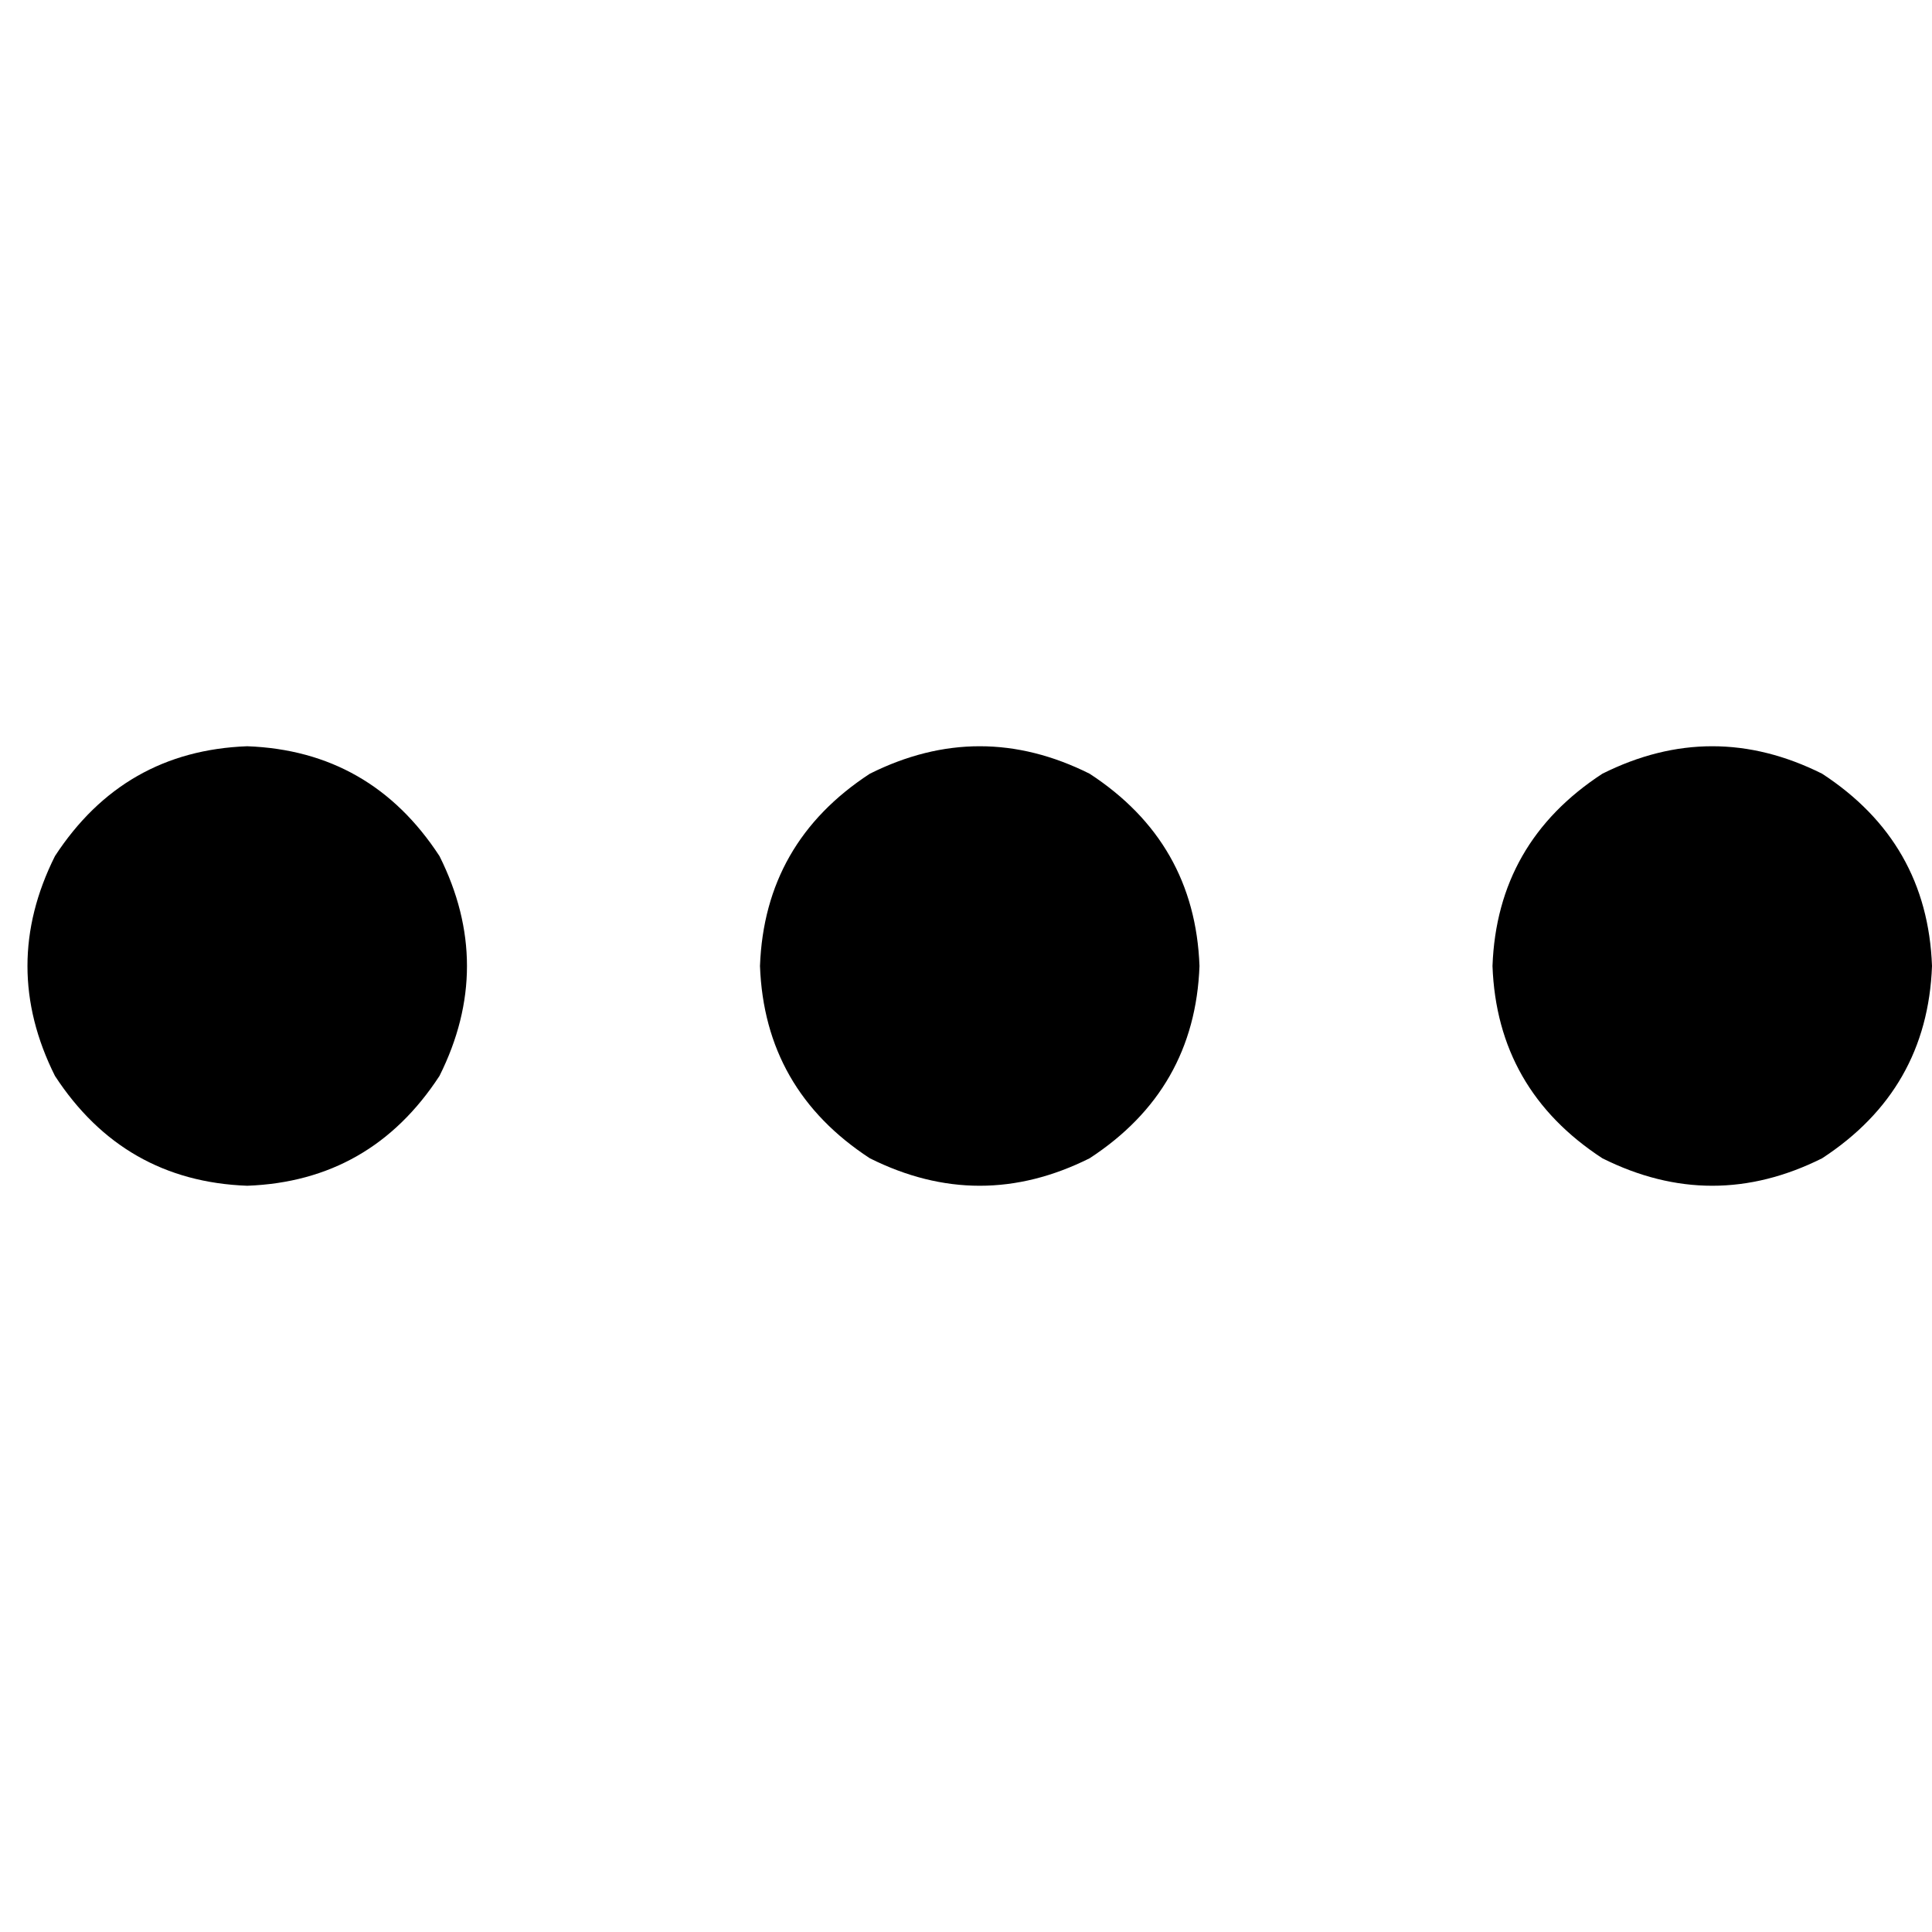
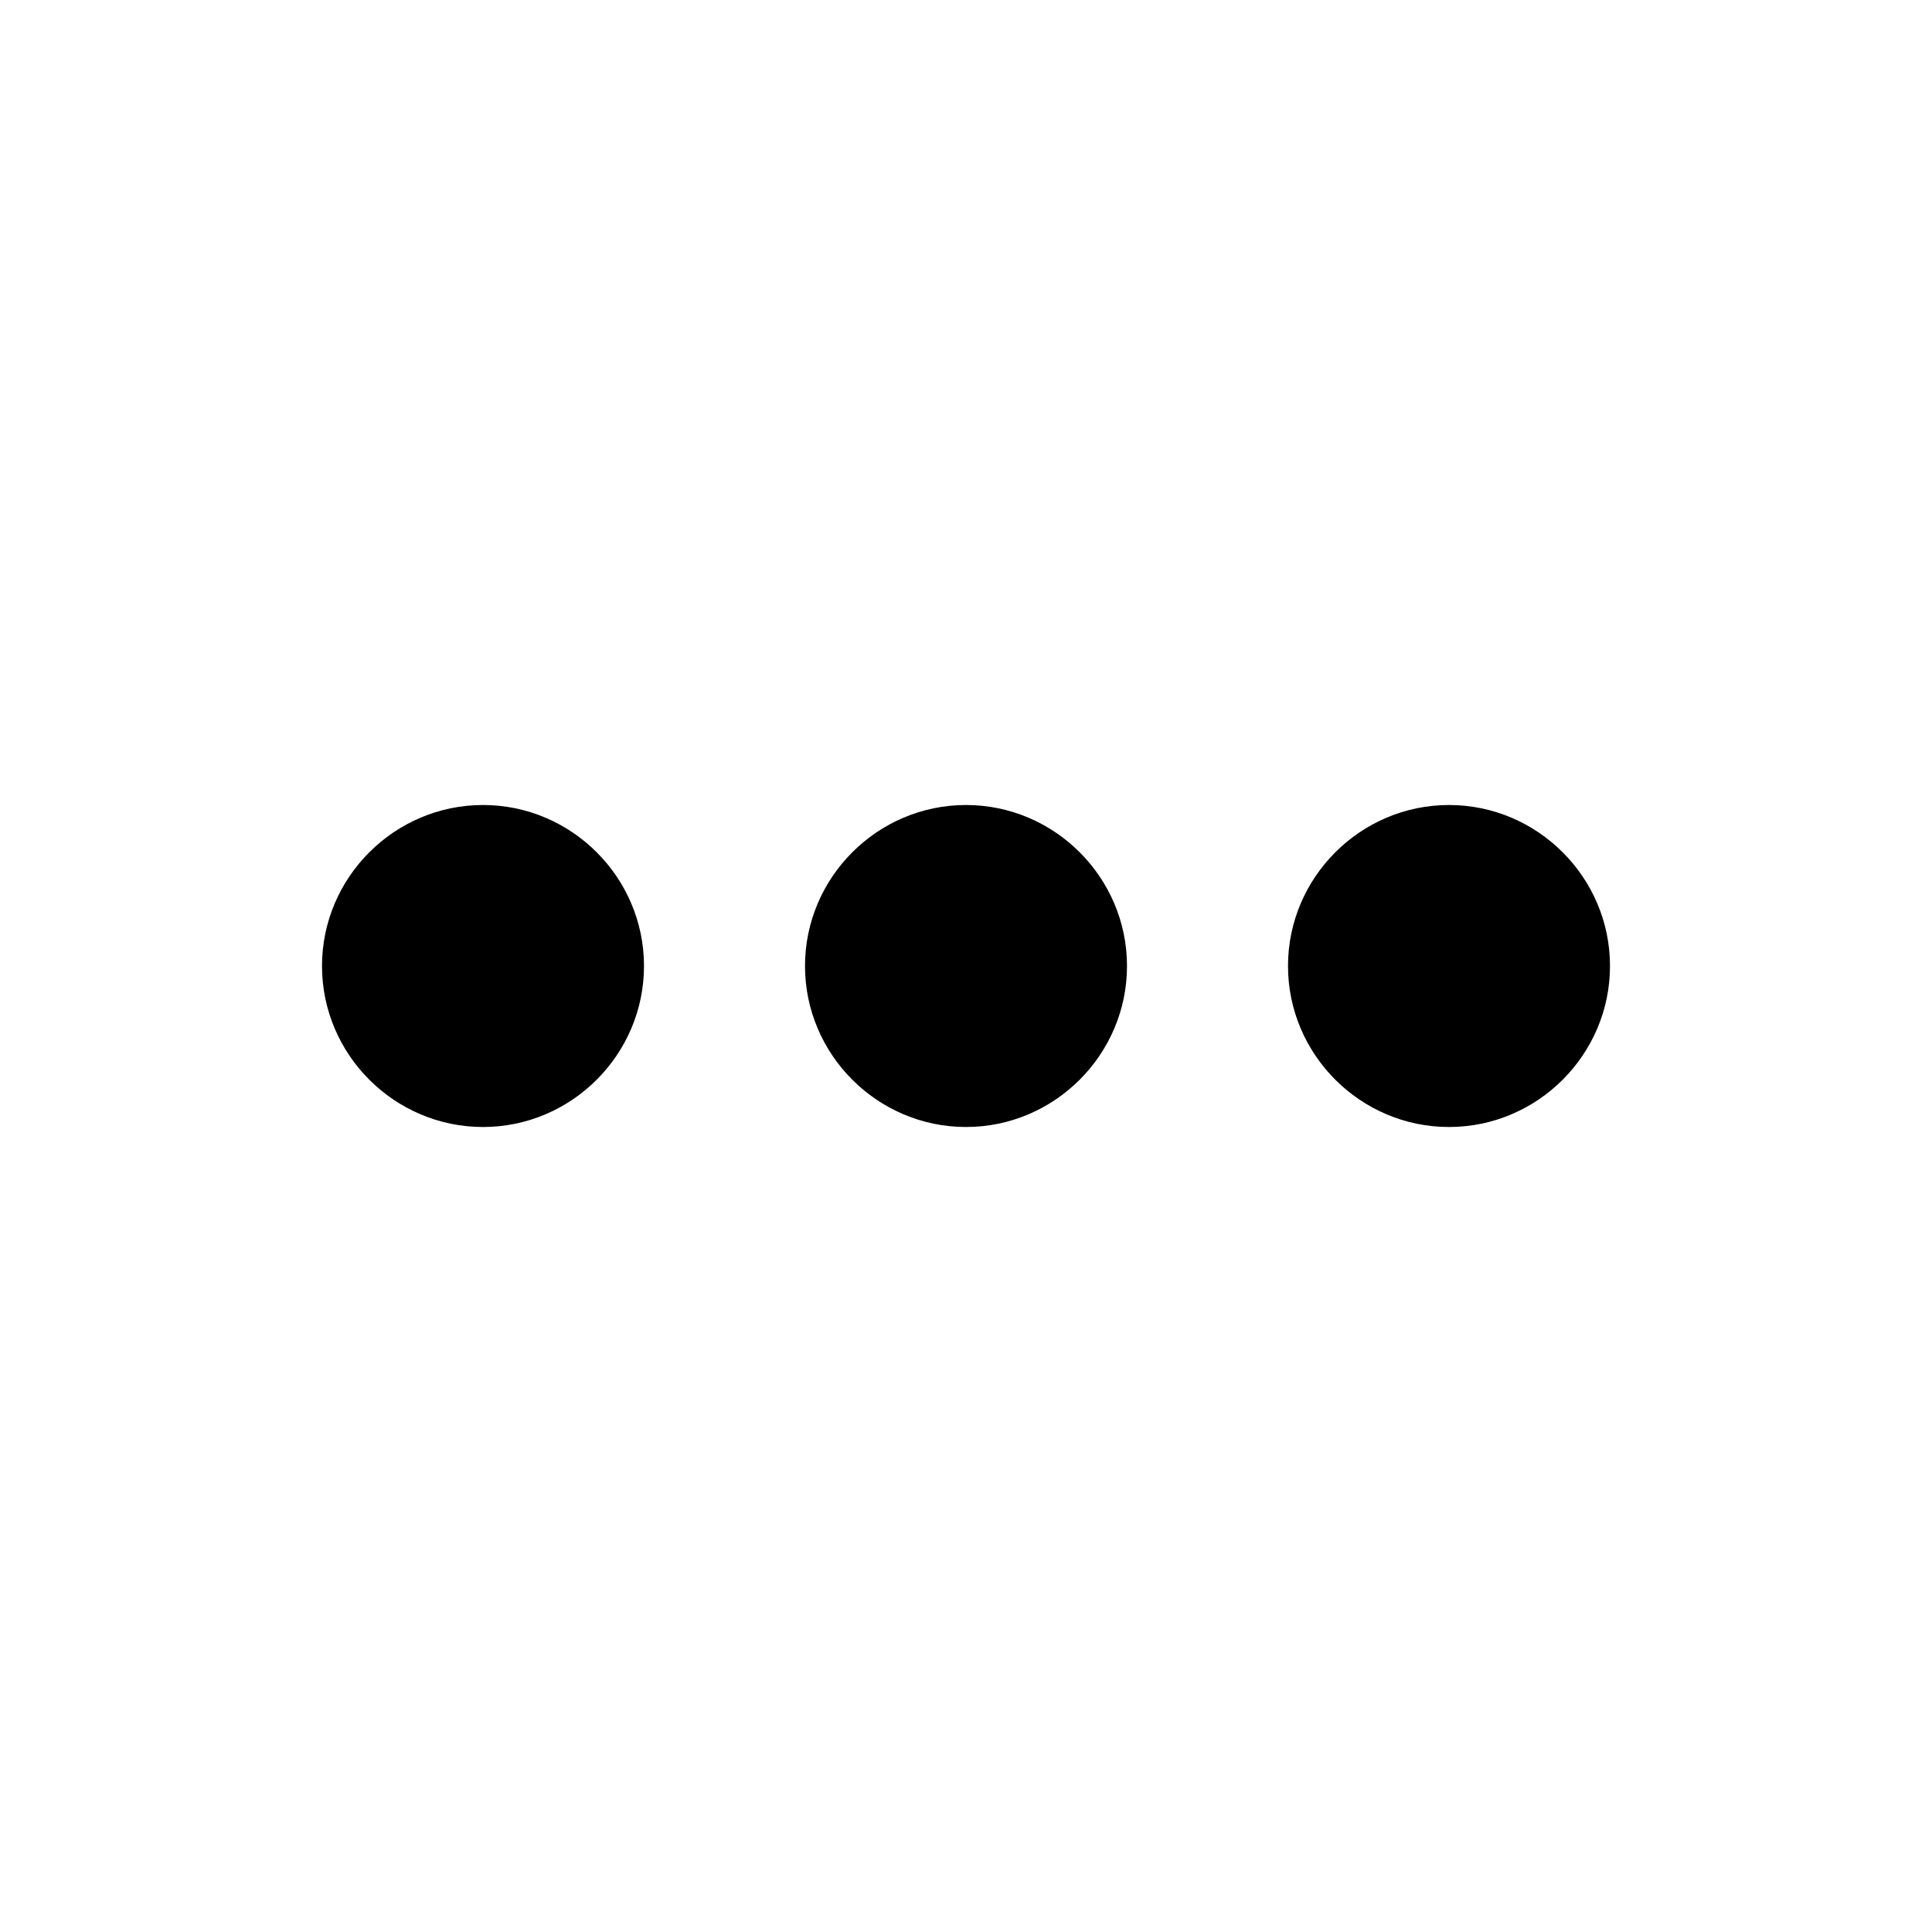
- <svg xmlns="http://www.w3.org/2000/svg" height="1em" fill="currentColor" viewBox="0 0 512 512">
-   <path d="M 512 256 Q 510.787 288.758 482.882 306.957 Q 453.763 321.517 424.645 306.957 Q 396.739 288.758 395.526 256 Q 396.739 223.242 424.645 205.043 Q 453.763 190.483 482.882 205.043 Q 510.787 223.242 512 256 L 512 256 Z M 317.877 256 Q 316.664 288.758 288.758 306.957 Q 259.64 321.517 230.521 306.957 Q 202.616 288.758 201.403 256 Q 202.616 223.242 230.521 205.043 Q 259.64 190.483 288.758 205.043 Q 316.664 223.242 317.877 256 L 317.877 256 Z M 65.517 314.237 Q 32.758 313.024 14.559 285.118 Q 0 256 14.559 226.882 Q 32.758 198.976 65.517 197.763 Q 98.275 198.976 116.474 226.882 Q 131.033 256 116.474 285.118 Q 98.275 313.024 65.517 314.237 L 65.517 314.237 Z" />
+ <svg xmlns="http://www.w3.org/2000/svg" width="24" height="24" viewBox="0 0 24 24">
+   <path d="M12 10c-1.1 0-2 .9-2 2s.9 2 2 2 2-.9 2-2-.9-2-2-2zm6 0c-1.1 0-2 .9-2 2s.9 2 2 2 2-.9 2-2-.9-2-2-2zM6 10c-1.1 0-2 .9-2 2s.9 2 2 2 2-.9 2-2-.9-2-2-2z" />
</svg>
